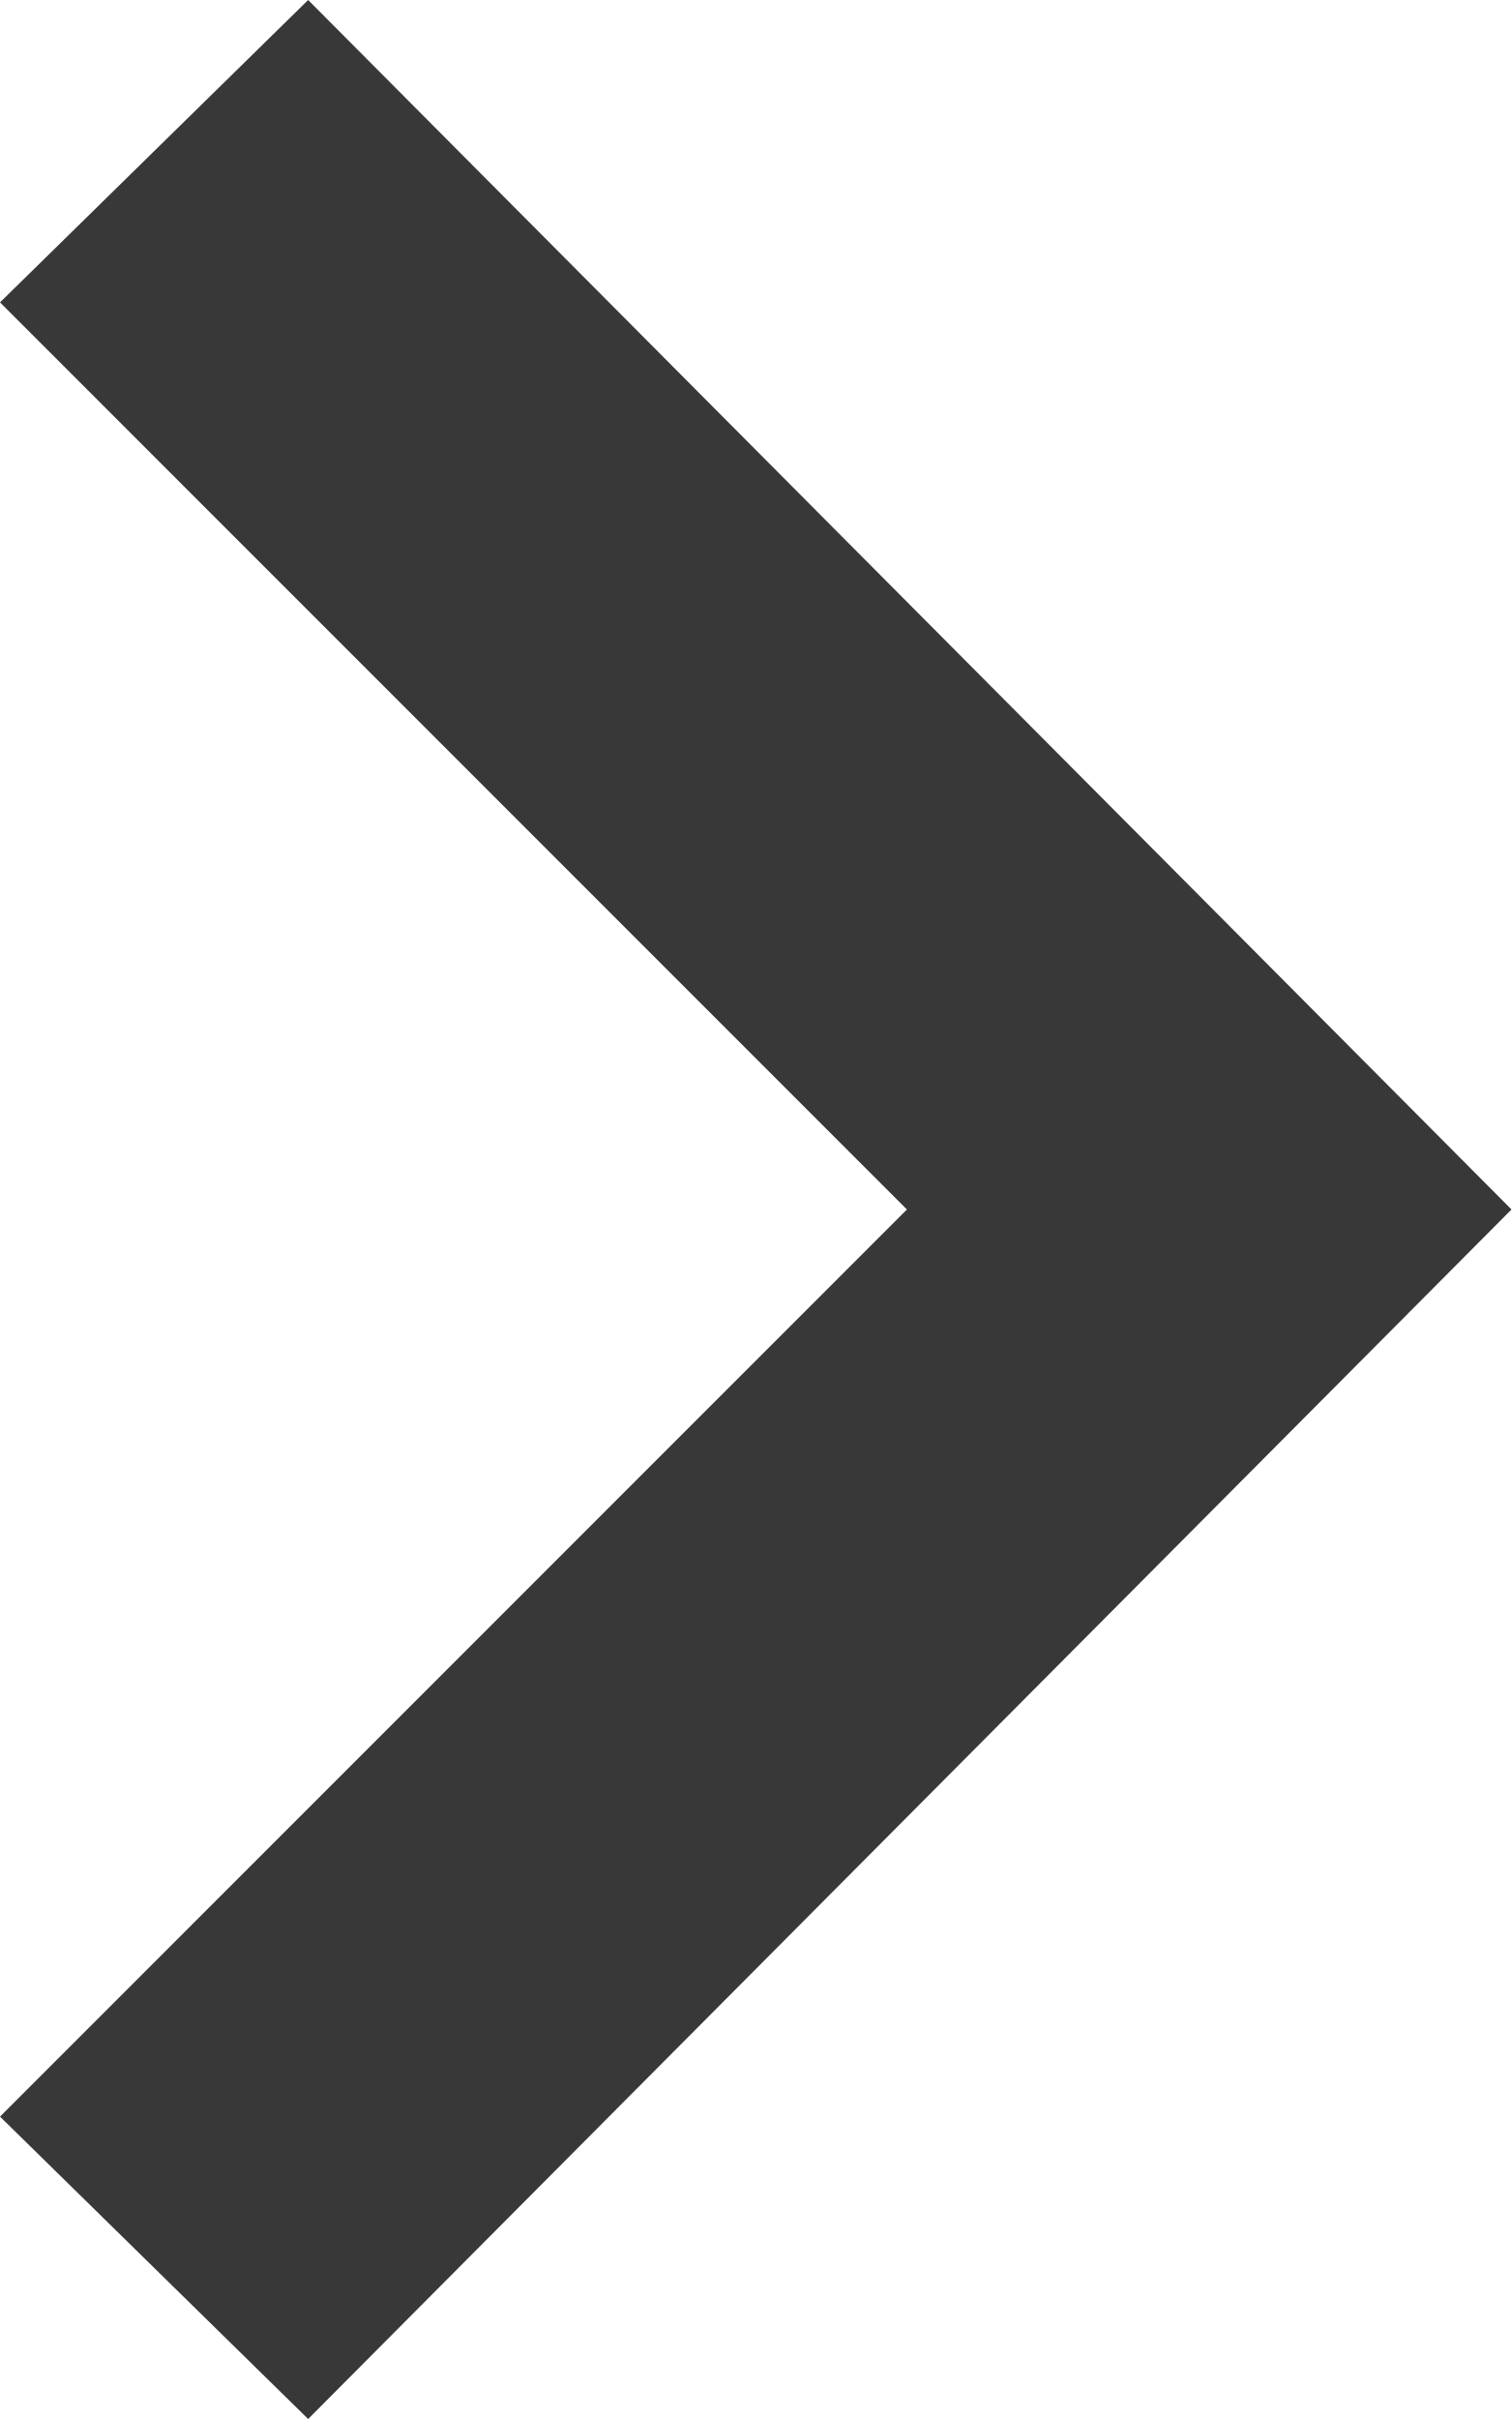
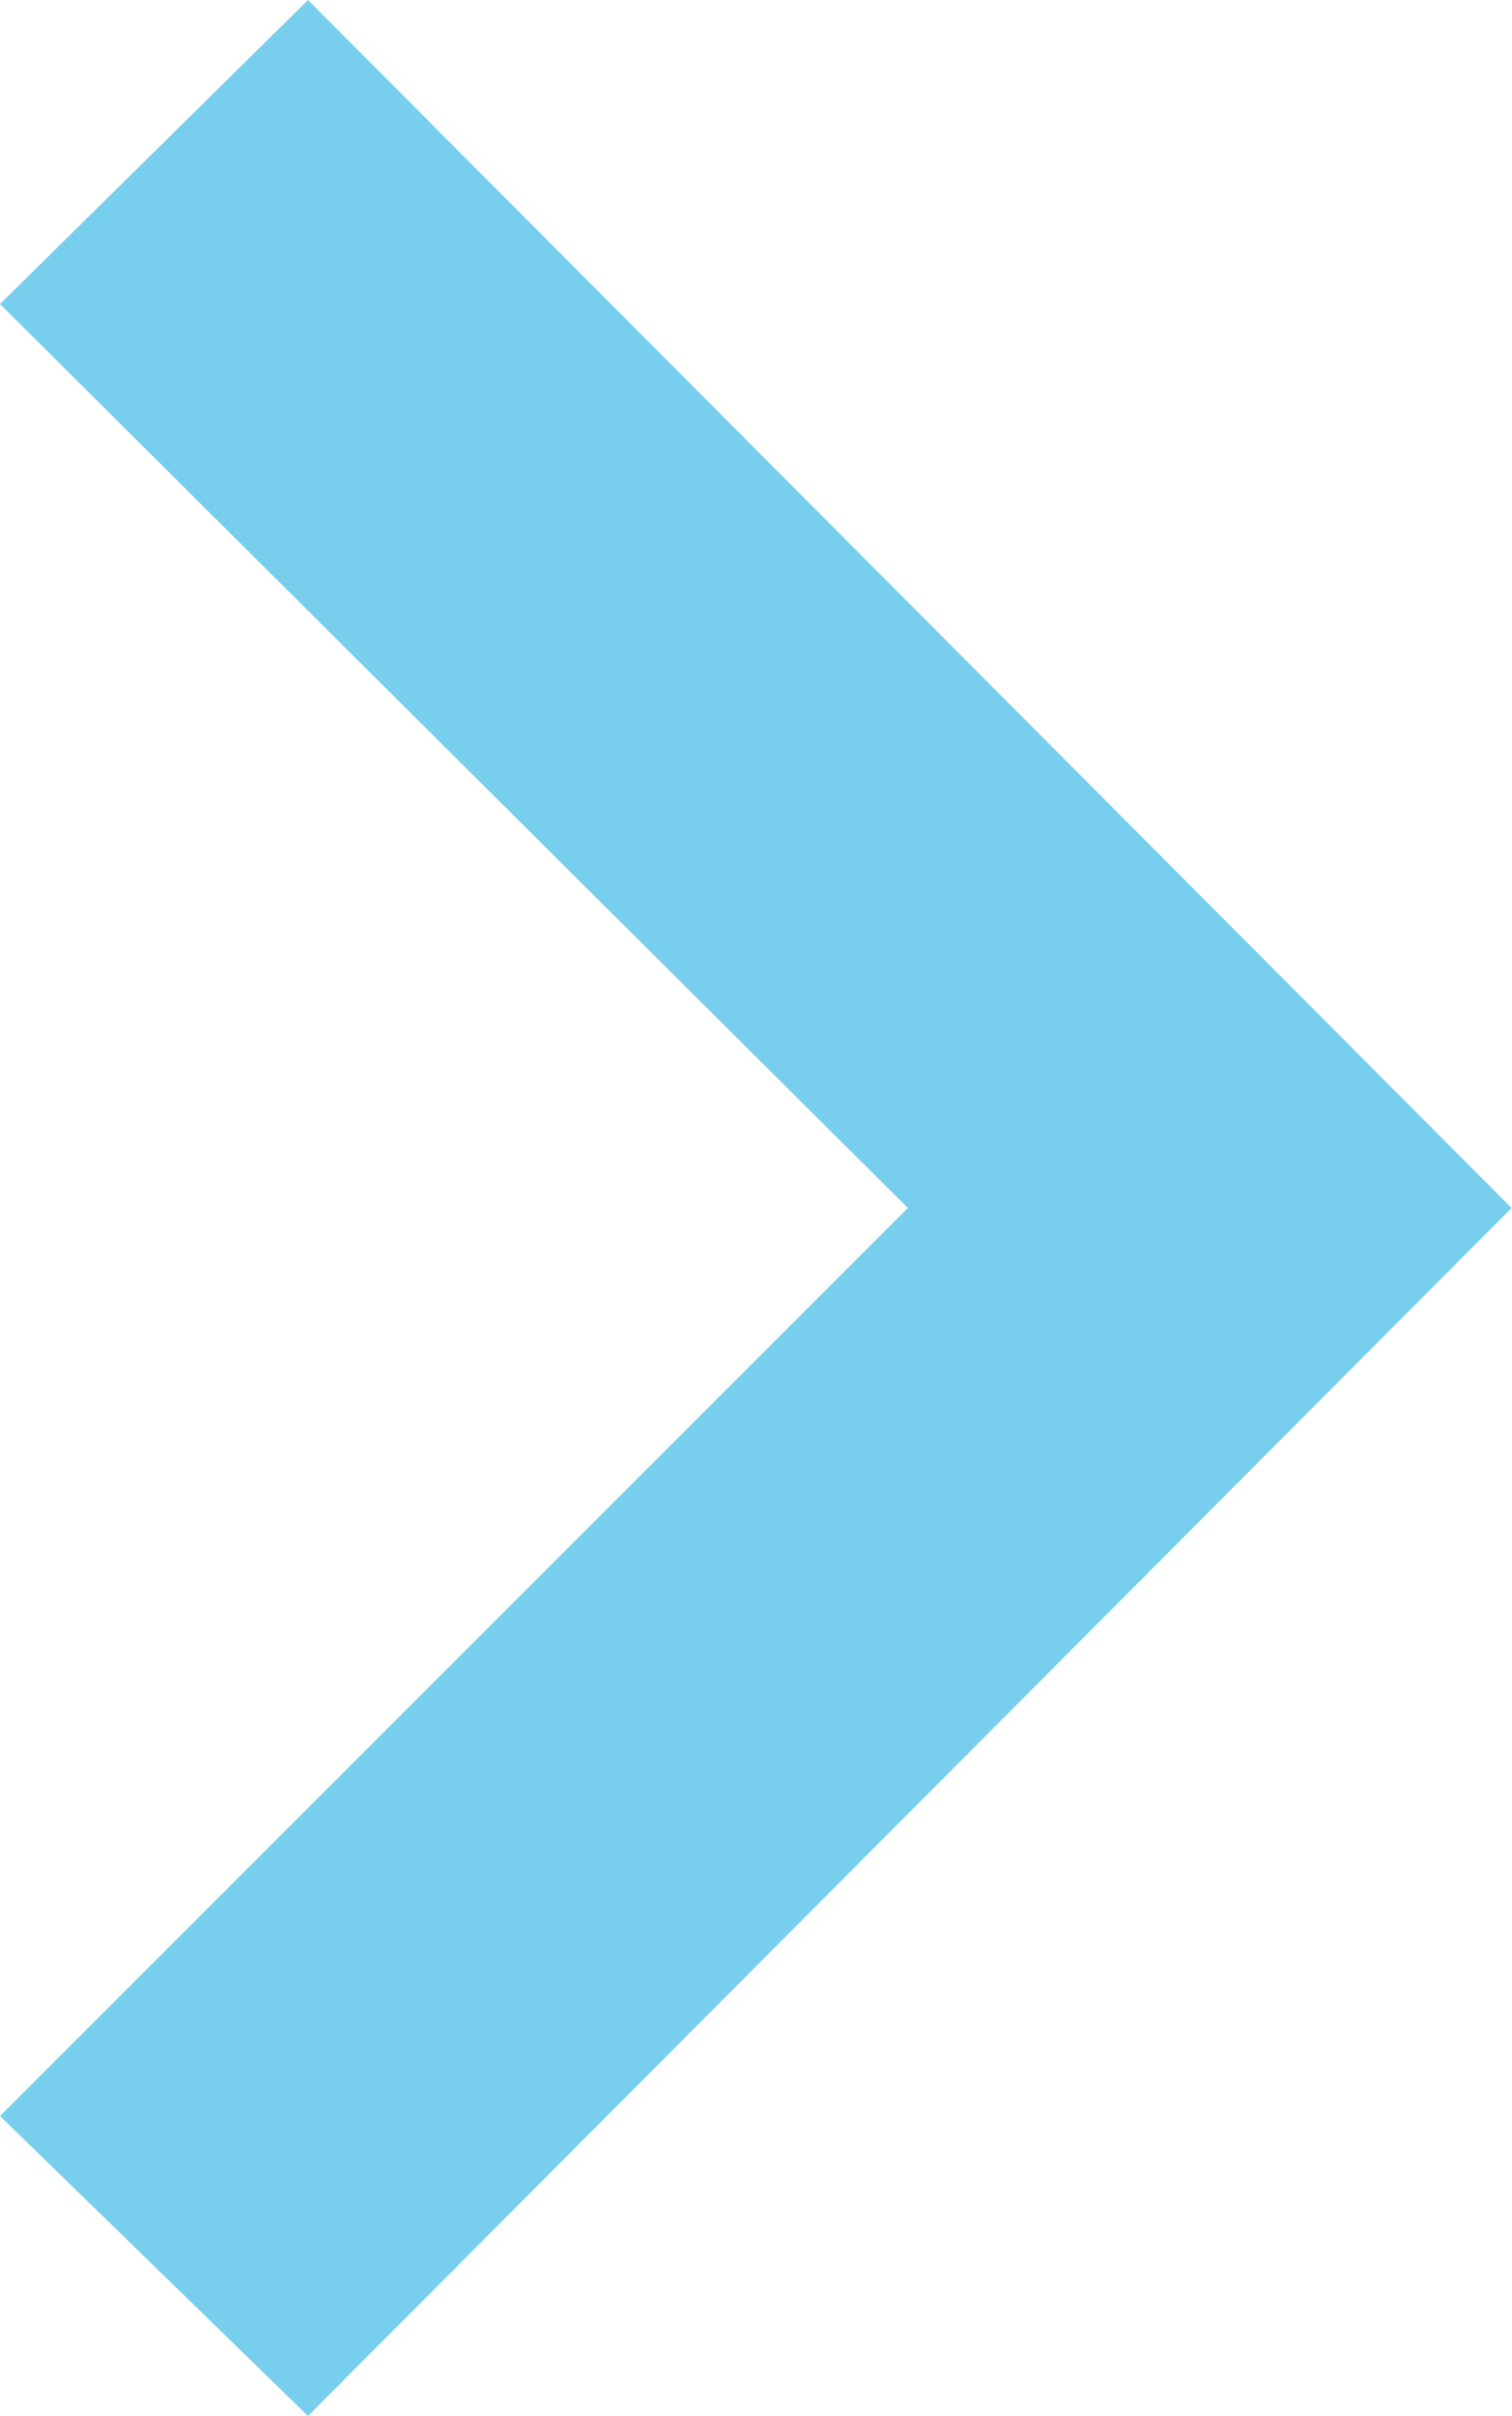
- <svg xmlns="http://www.w3.org/2000/svg" width="37.278" height="59.645" viewBox="0 0 37.278 59.645">
-   <path id="iconmonstr-arrow-25" d="M5,7.456,12.6,0,42.278,29.822,12.6,59.645,5,52.189,27.367,29.822Z" transform="translate(-5)" fill="#373837" />
+ <svg xmlns="http://www.w3.org/2000/svg" version="1.1" id="Layer_1" x="0px" y="0px" viewBox="0 0 37.3 59.6" style="enable-background:new 0 0 37.3 59.6;" xml:space="preserve">
+   <style type="text/css">
+ 	.st0{fill:#77CEED;}
+ </style>
+   <path id="iconmonstr-arrow-25" class="st0" d="M0,7.5L7.6,0l29.7,29.8L7.6,59.6L0,52.2l22.4-22.4L0,7.5z" />
</svg>
